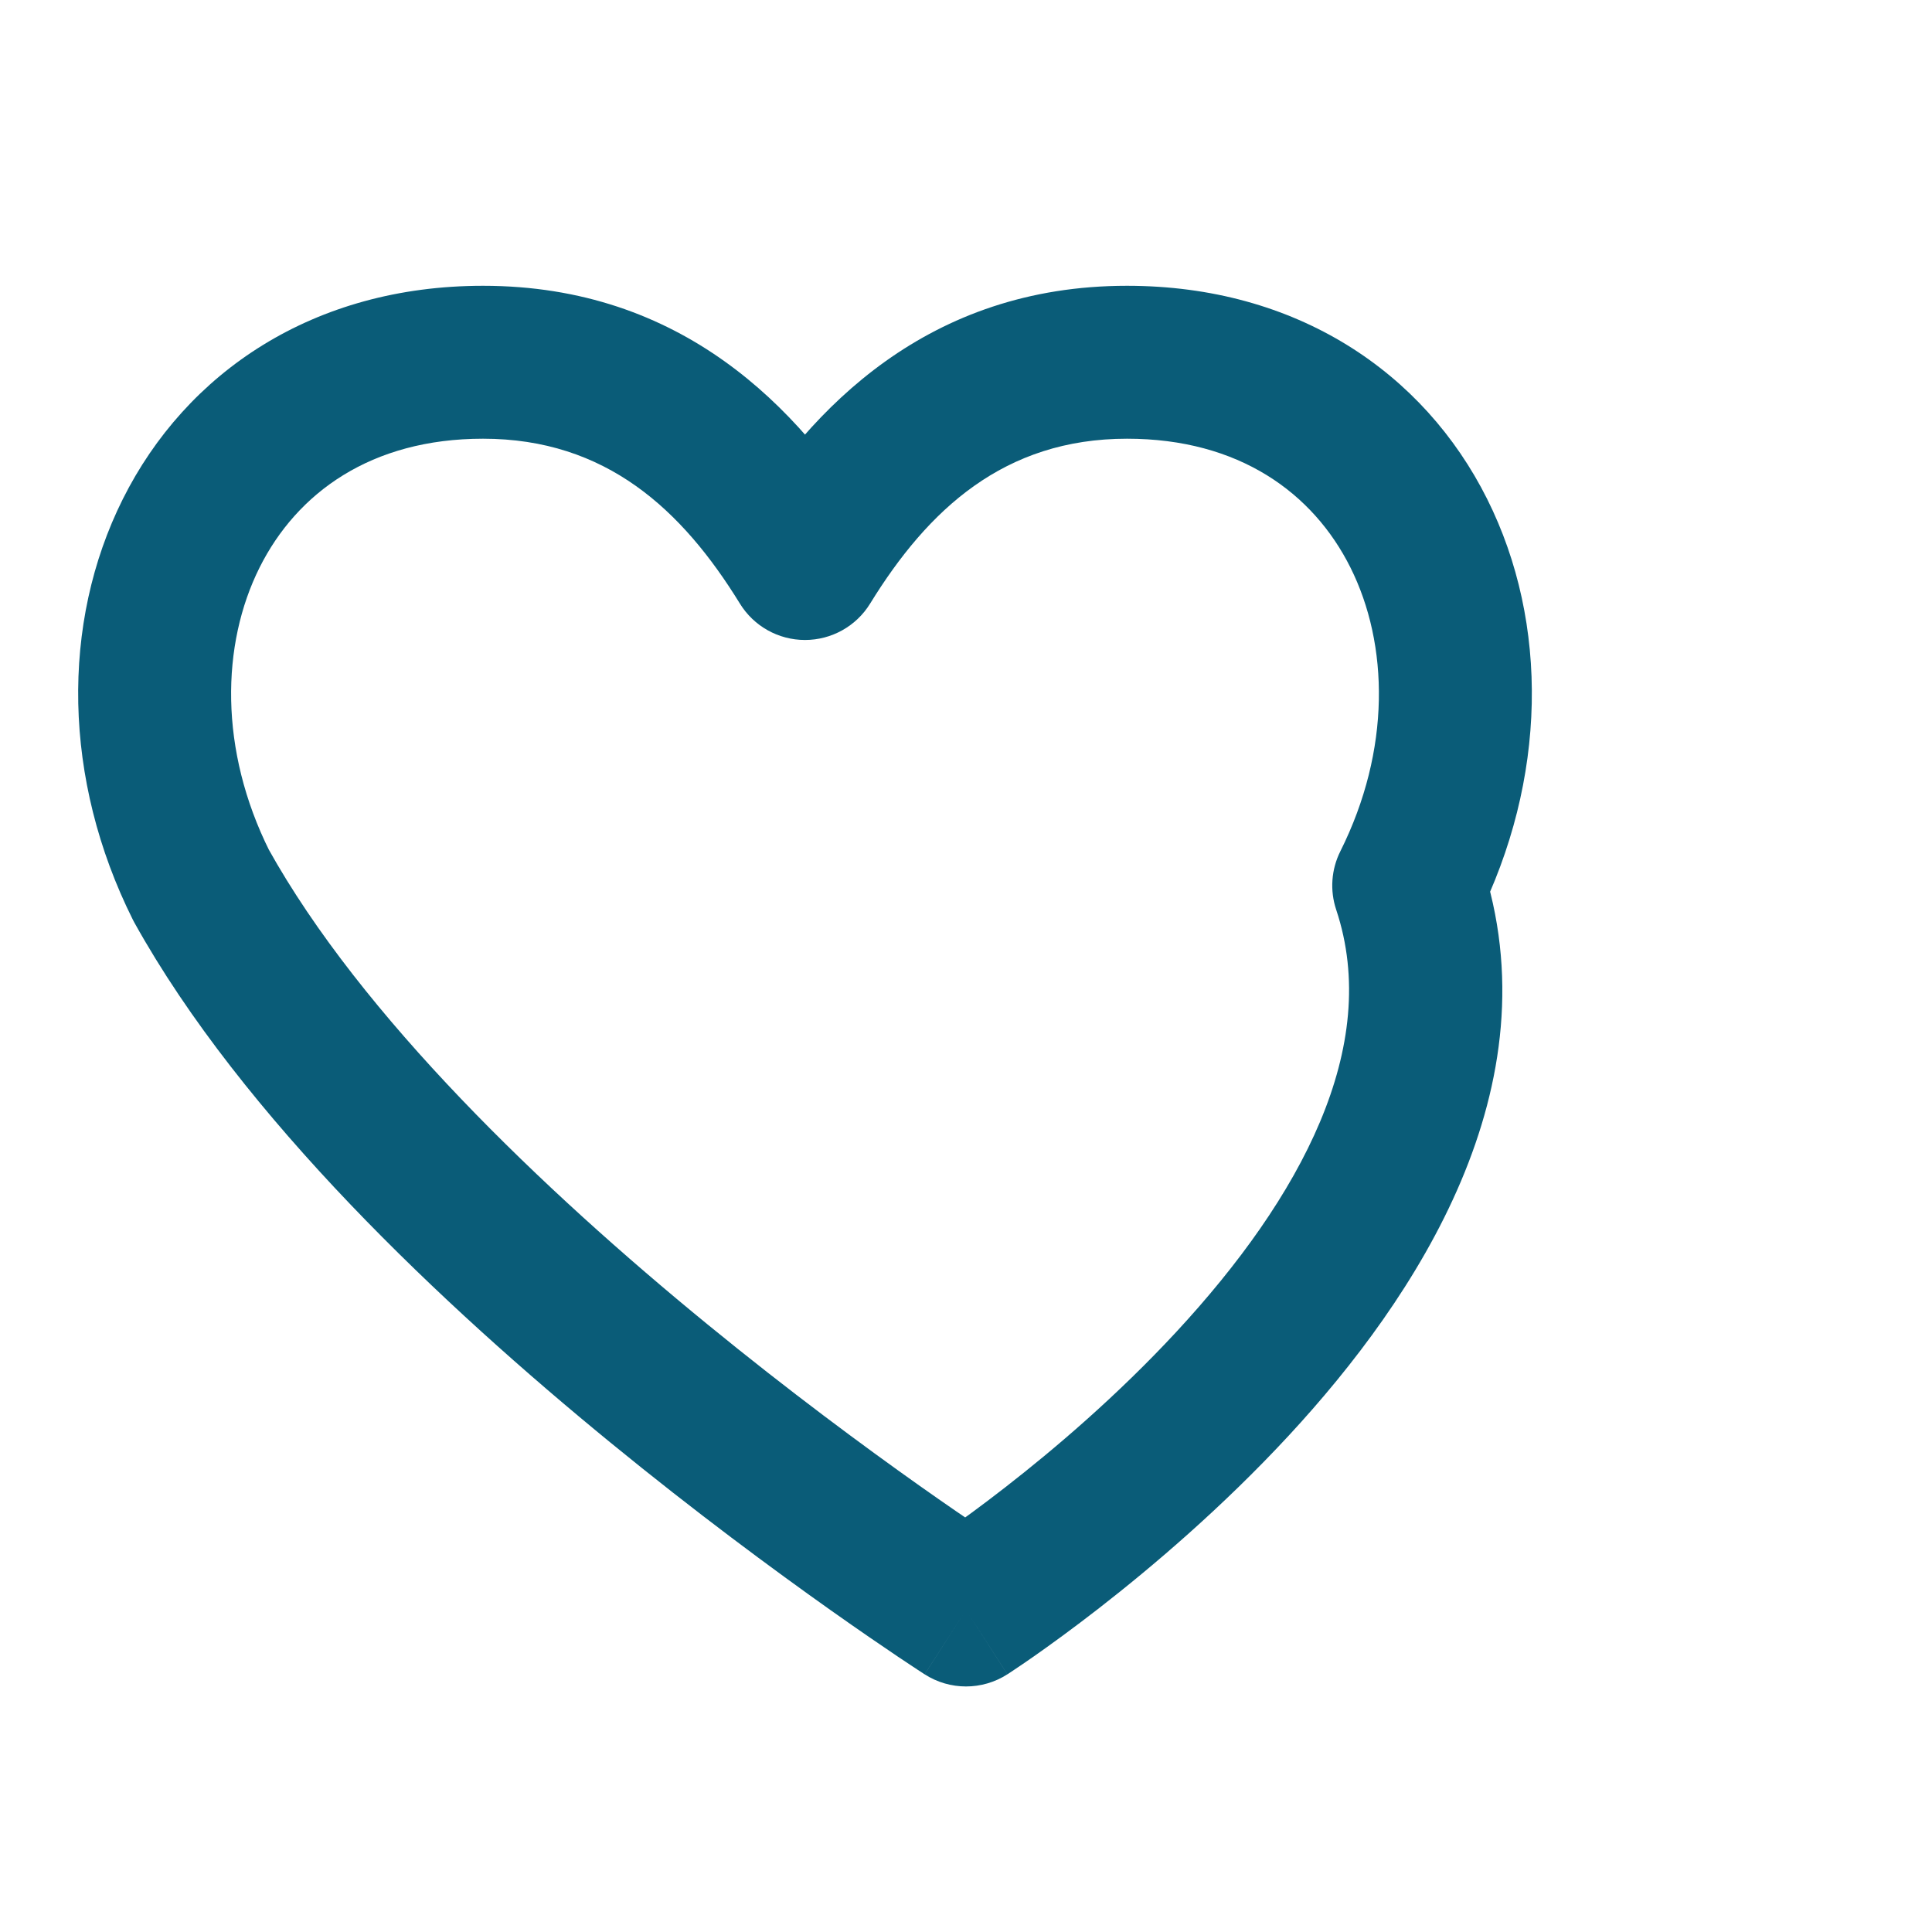
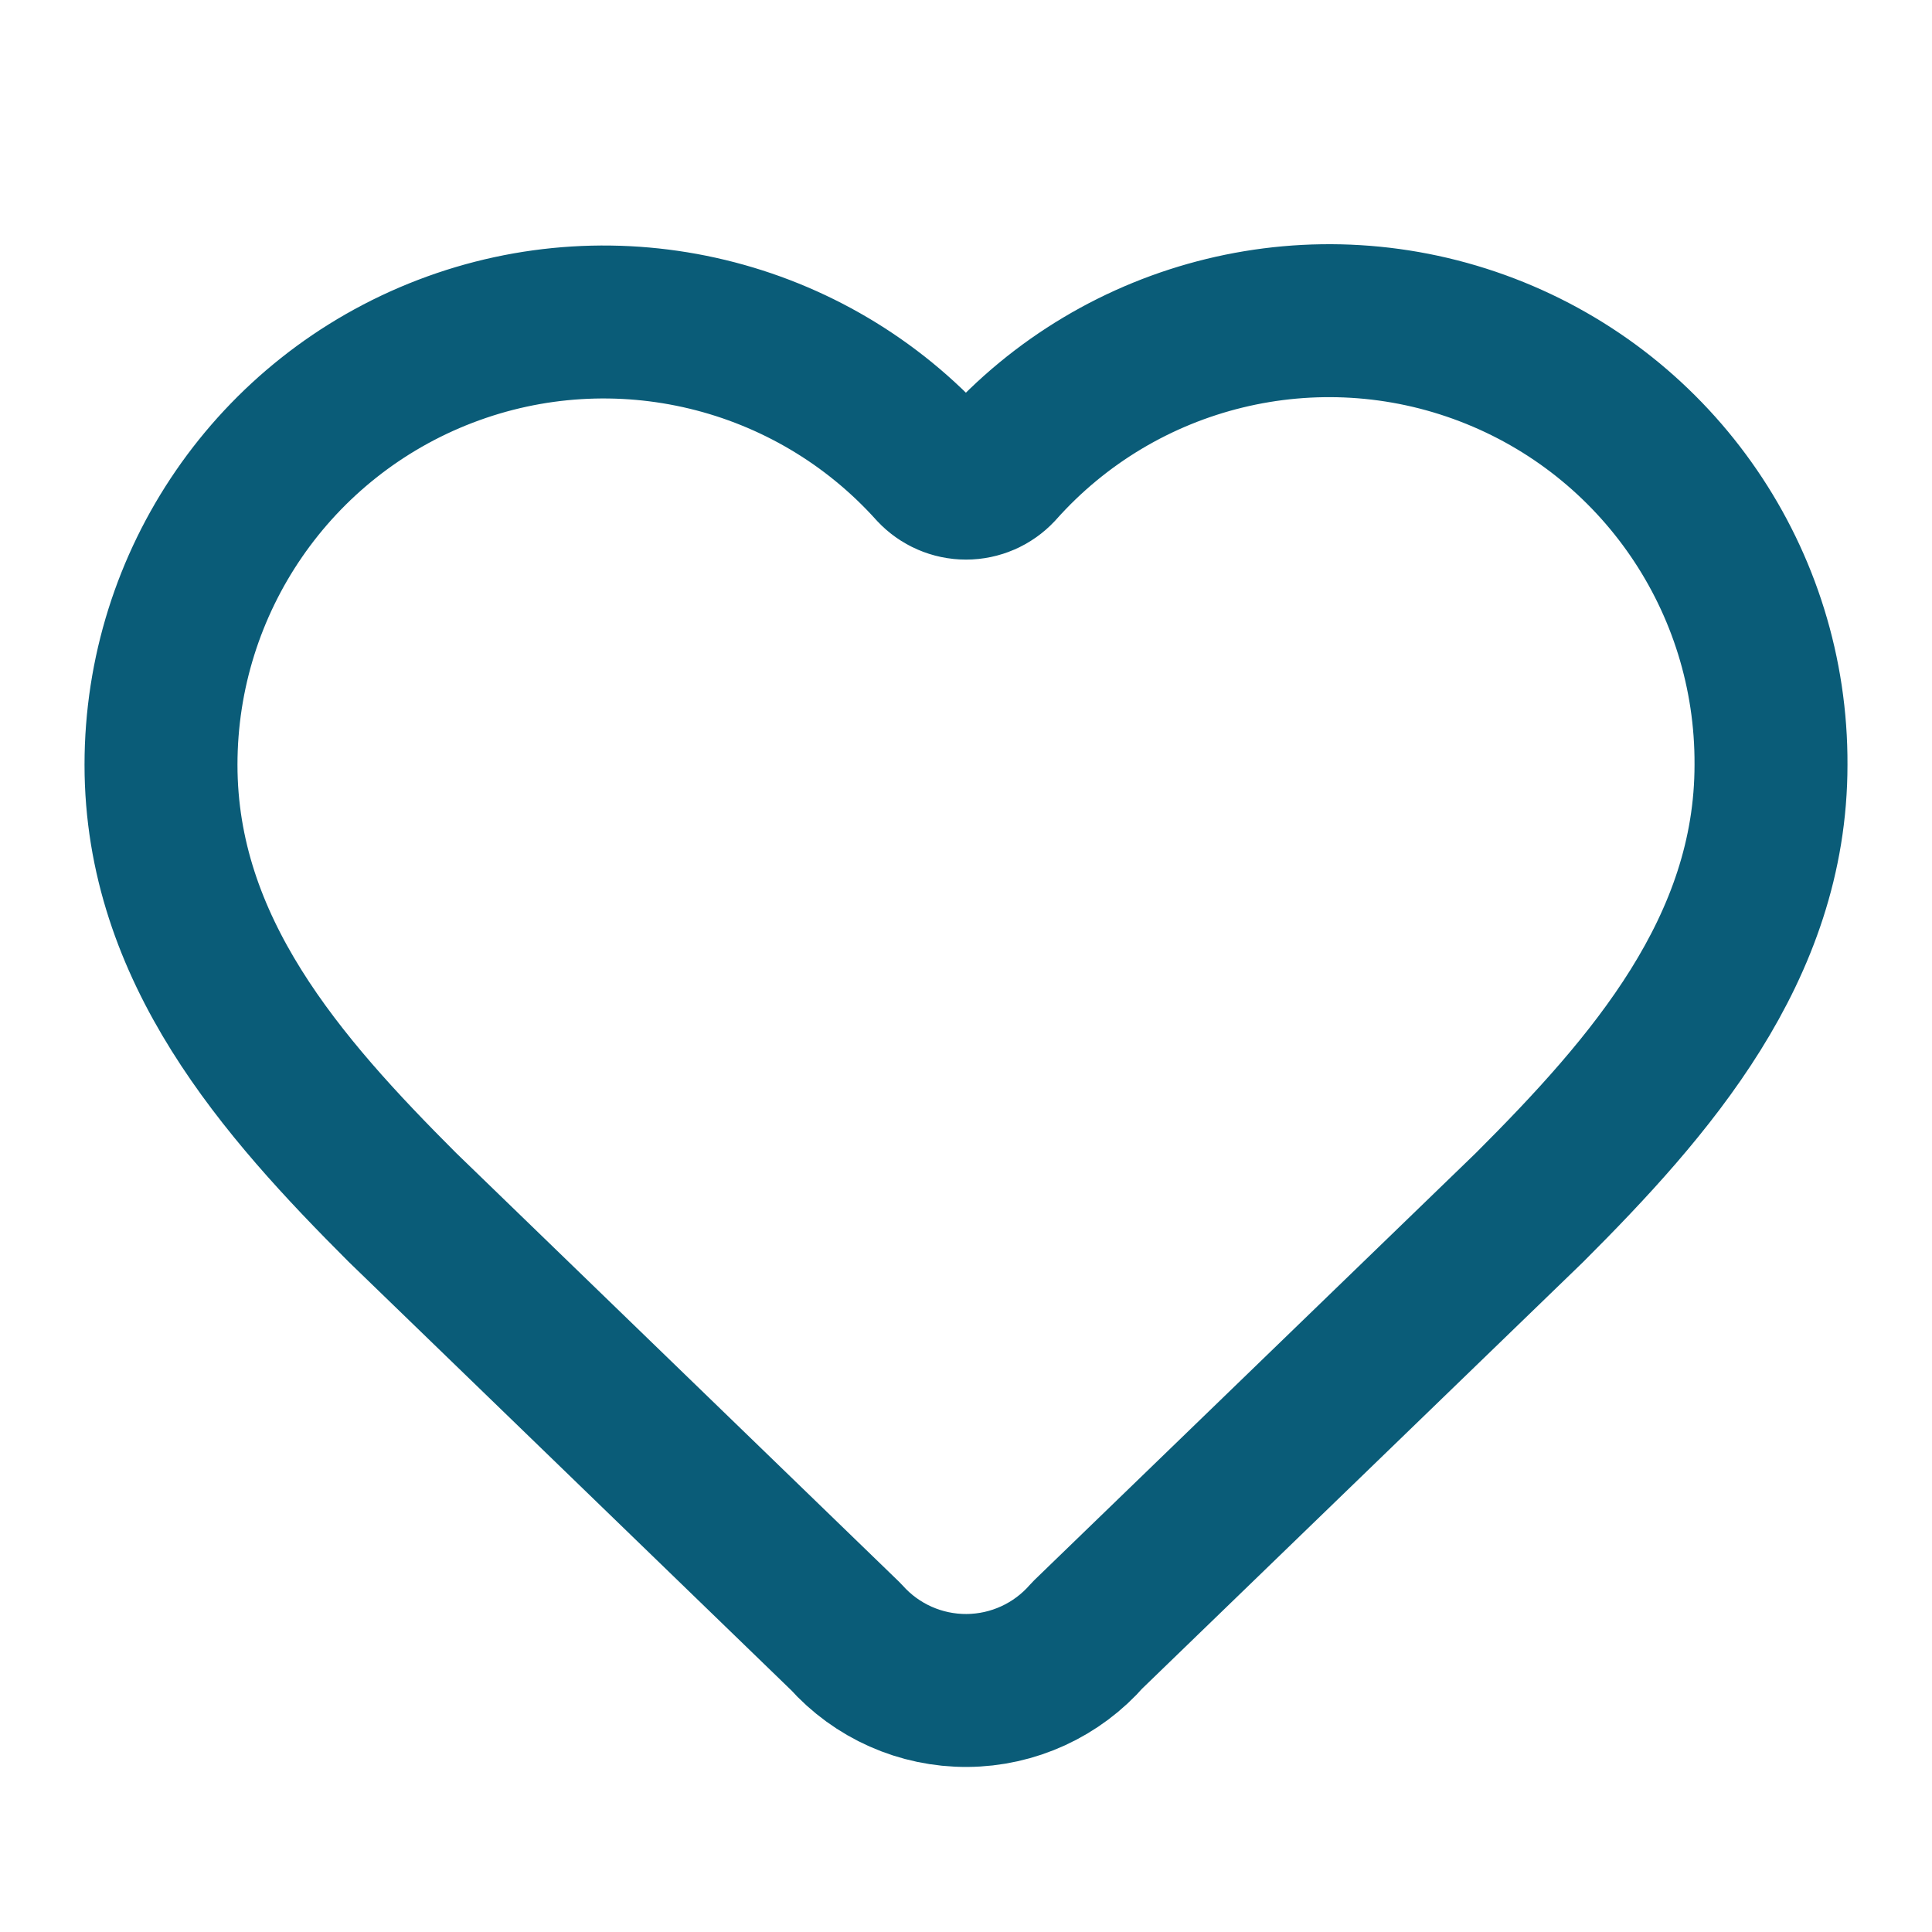
- <svg xmlns="http://www.w3.org/2000/svg" width="40" height="40" viewBox="0 0 40 40">
-   <path transform="matrix(1 0 0 1 3.2013 7.5)" d="M16.799 25.833L15.943 27.165C16.464 27.5 17.133 27.5 17.655 27.165L16.799 25.833ZM0.965 10.833L-0.451 11.541C-0.441 11.562 -0.43 11.582 -0.419 11.602L0.965 10.833ZM13.465 4.167L12.117 4.996C12.405 5.465 12.915 5.75 13.465 5.75C14.015 5.75 14.526 5.465 14.814 4.996L13.465 4.167ZM25.965 10.833L24.549 10.125C24.361 10.501 24.33 10.936 24.463 11.334L25.965 10.833ZM16.799 25.833C17.655 24.502 17.655 24.502 17.655 24.502C17.655 24.502 17.655 24.502 17.655 24.502C17.655 24.502 17.655 24.501 17.654 24.501C17.653 24.5 17.652 24.5 17.649 24.498C17.645 24.495 17.637 24.49 17.628 24.484C17.607 24.471 17.576 24.451 17.535 24.424C17.453 24.37 17.331 24.289 17.172 24.182C16.855 23.969 16.393 23.654 15.825 23.252C14.689 22.447 13.131 21.298 11.447 19.92C8.034 17.128 4.278 13.536 2.349 10.064L0.965 10.833L-0.419 11.602C1.819 15.63 5.979 19.538 9.442 22.371C11.196 23.806 12.815 25 13.996 25.837C14.587 26.255 15.07 26.585 15.406 26.811C15.575 26.924 15.707 27.011 15.798 27.071C15.843 27.101 15.878 27.124 15.903 27.139C15.915 27.147 15.924 27.154 15.931 27.158C15.934 27.16 15.937 27.162 15.939 27.163C15.94 27.163 15.941 27.164 15.941 27.164C15.941 27.165 15.942 27.165 15.942 27.165C15.942 27.165 15.943 27.165 16.799 25.833ZM0.965 10.833L2.381 10.125C1.332 8.026 1.376 5.844 2.173 4.25C2.945 2.707 4.477 1.583 6.799 1.583L6.799 0L6.799 -1.583C3.287 -1.583 0.653 0.21 -0.659 2.834C-1.945 5.406 -1.901 8.641 -0.451 11.541L0.965 10.833ZM6.799 0L6.799 1.583C9.345 1.583 10.921 3.053 12.117 4.996L13.465 4.167L14.814 3.337C13.343 0.947 10.919 -1.583 6.799 -1.583L6.799 0ZM13.465 4.167L14.814 4.996C16.01 3.053 17.586 1.583 20.132 1.583L20.132 0L20.132 -1.583C16.012 -1.583 13.587 0.947 12.117 3.337L13.465 4.167ZM20.132 0L20.132 1.583C22.454 1.583 23.986 2.707 24.758 4.25C25.555 5.844 25.599 8.026 24.549 10.125L25.965 10.833L27.381 11.541C28.832 8.641 28.876 5.406 27.59 2.834C26.278 0.21 23.644 -1.583 20.132 -1.583L20.132 0ZM25.965 10.833L24.463 11.334C25.409 14.172 23.728 17.294 21.158 20.07C19.932 21.394 18.622 22.508 17.61 23.294C17.107 23.686 16.683 23.992 16.387 24.199C16.24 24.302 16.125 24.38 16.049 24.431C16.011 24.457 15.982 24.476 15.964 24.487C15.955 24.493 15.949 24.497 15.945 24.5C15.943 24.501 15.942 24.502 15.942 24.502C15.941 24.502 15.941 24.502 15.941 24.502C15.942 24.502 15.942 24.502 15.942 24.502C15.942 24.502 15.943 24.502 16.799 25.833C17.655 27.165 17.655 27.165 17.656 27.165C17.656 27.165 17.656 27.164 17.657 27.164C17.658 27.163 17.659 27.163 17.66 27.162C17.662 27.16 17.665 27.158 17.669 27.156C17.677 27.151 17.687 27.144 17.7 27.136C17.726 27.119 17.763 27.095 17.809 27.063C17.903 27.001 18.036 26.91 18.203 26.794C18.535 26.561 19.003 26.223 19.555 25.794C20.653 24.94 22.103 23.71 23.481 22.222C26.119 19.372 29.021 14.995 27.467 10.333L25.965 10.833Z" fill="#0a5c78" fill-opacity="1.000" />
+ <svg xmlns="http://www.w3.org/2000/svg" width="40" height="40" viewBox="0 0 24 24" fill="none" stroke="#0a5c78" stroke-width="1.9" stroke-linecap="round" stroke-linejoin="round">
+   <path d="M2 9.5a5.5 5.5 0 0 1 9.591-3.676.56.56 0 0 0 .818 0A5.49 5.49 0 0 1 22 9.5c0 2.29-1.5 4-3 5.5l-5.492 5.313a2 2 0 0 1-3 .019L5 15c-1.5-1.5-3-3.2-3-5.5" />
</svg>
